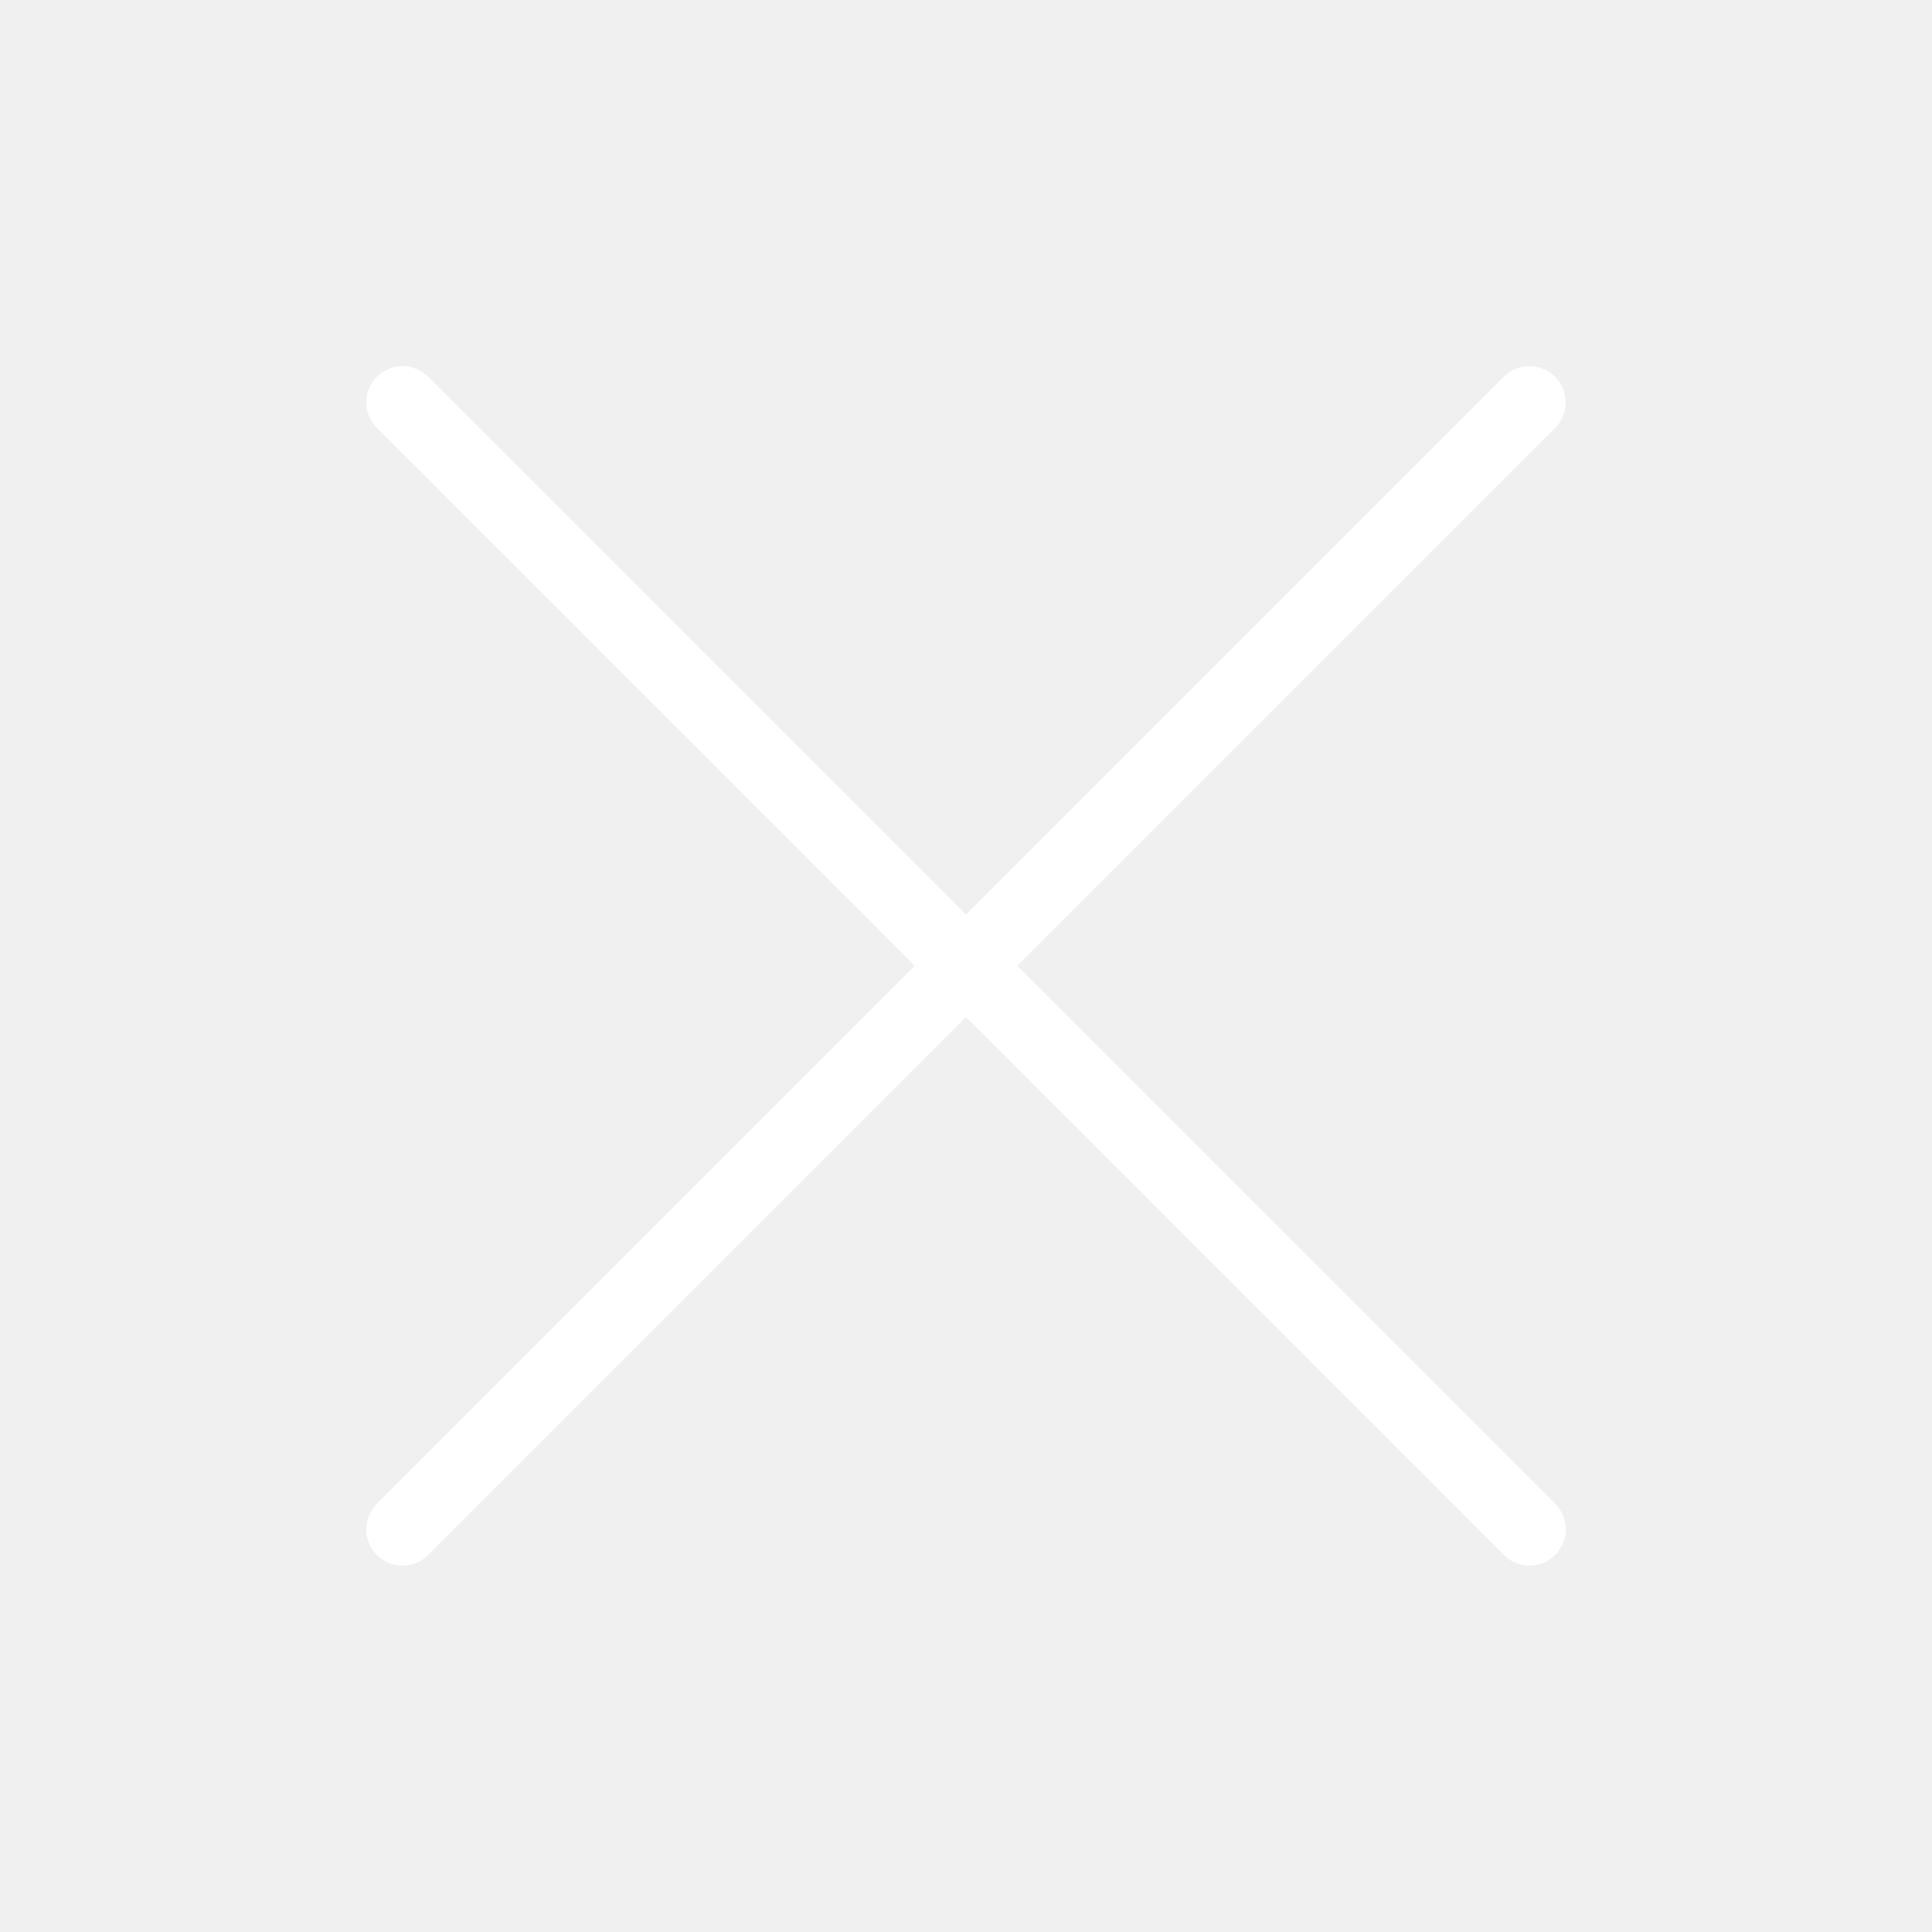
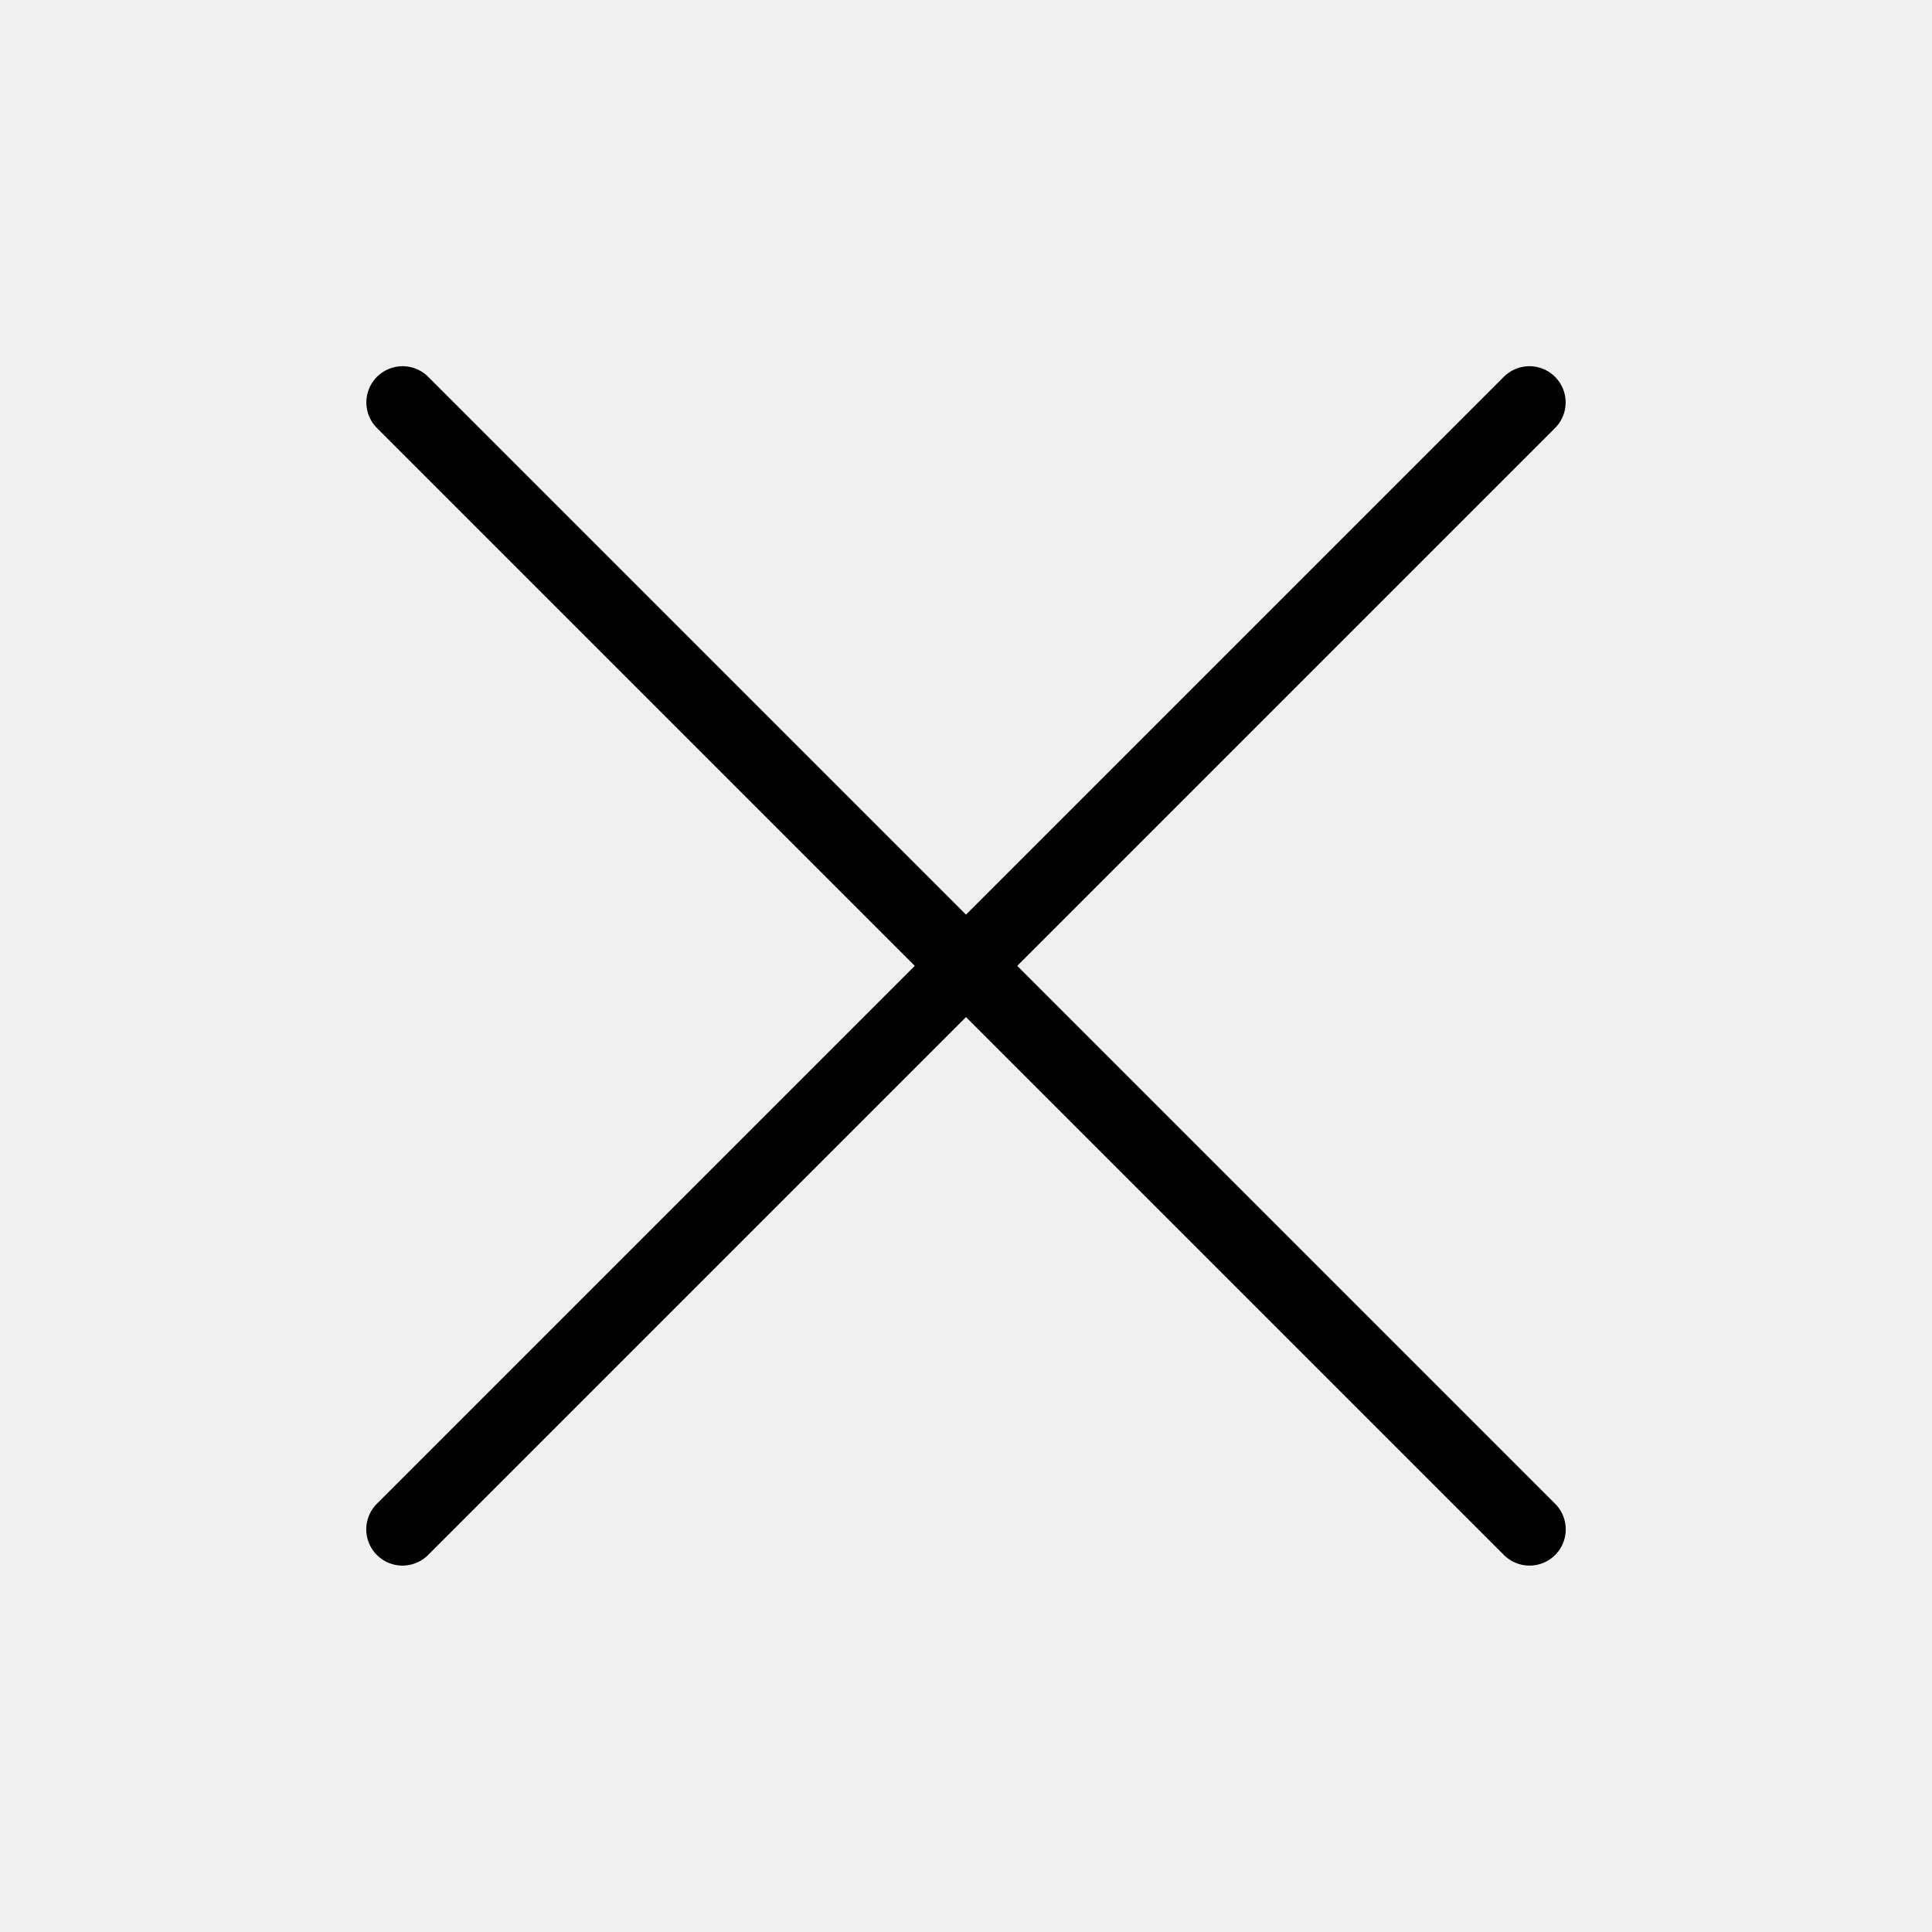
<svg xmlns="http://www.w3.org/2000/svg" width="40" height="40" viewBox="0 0 40 40" fill="none">
-   <path d="M8.335 8.332L31.667 31.664" stroke="white" stroke-width="1.5" stroke-linecap="round" stroke-linejoin="round" />
-   <path d="M8.333 31.664L31.665 8.332" stroke="white" stroke-width="1.5" stroke-linecap="round" stroke-linejoin="round" />
+   <path d="M8.335 8.332L31.667 31.664" stroke="currentColor" stroke-width="1.5" stroke-linecap="round" stroke-linejoin="round" />
+   <path d="M8.333 31.664L31.665 8.332" stroke="currentColor" stroke-width="1.5" stroke-linecap="round" stroke-linejoin="round" />
</svg>
